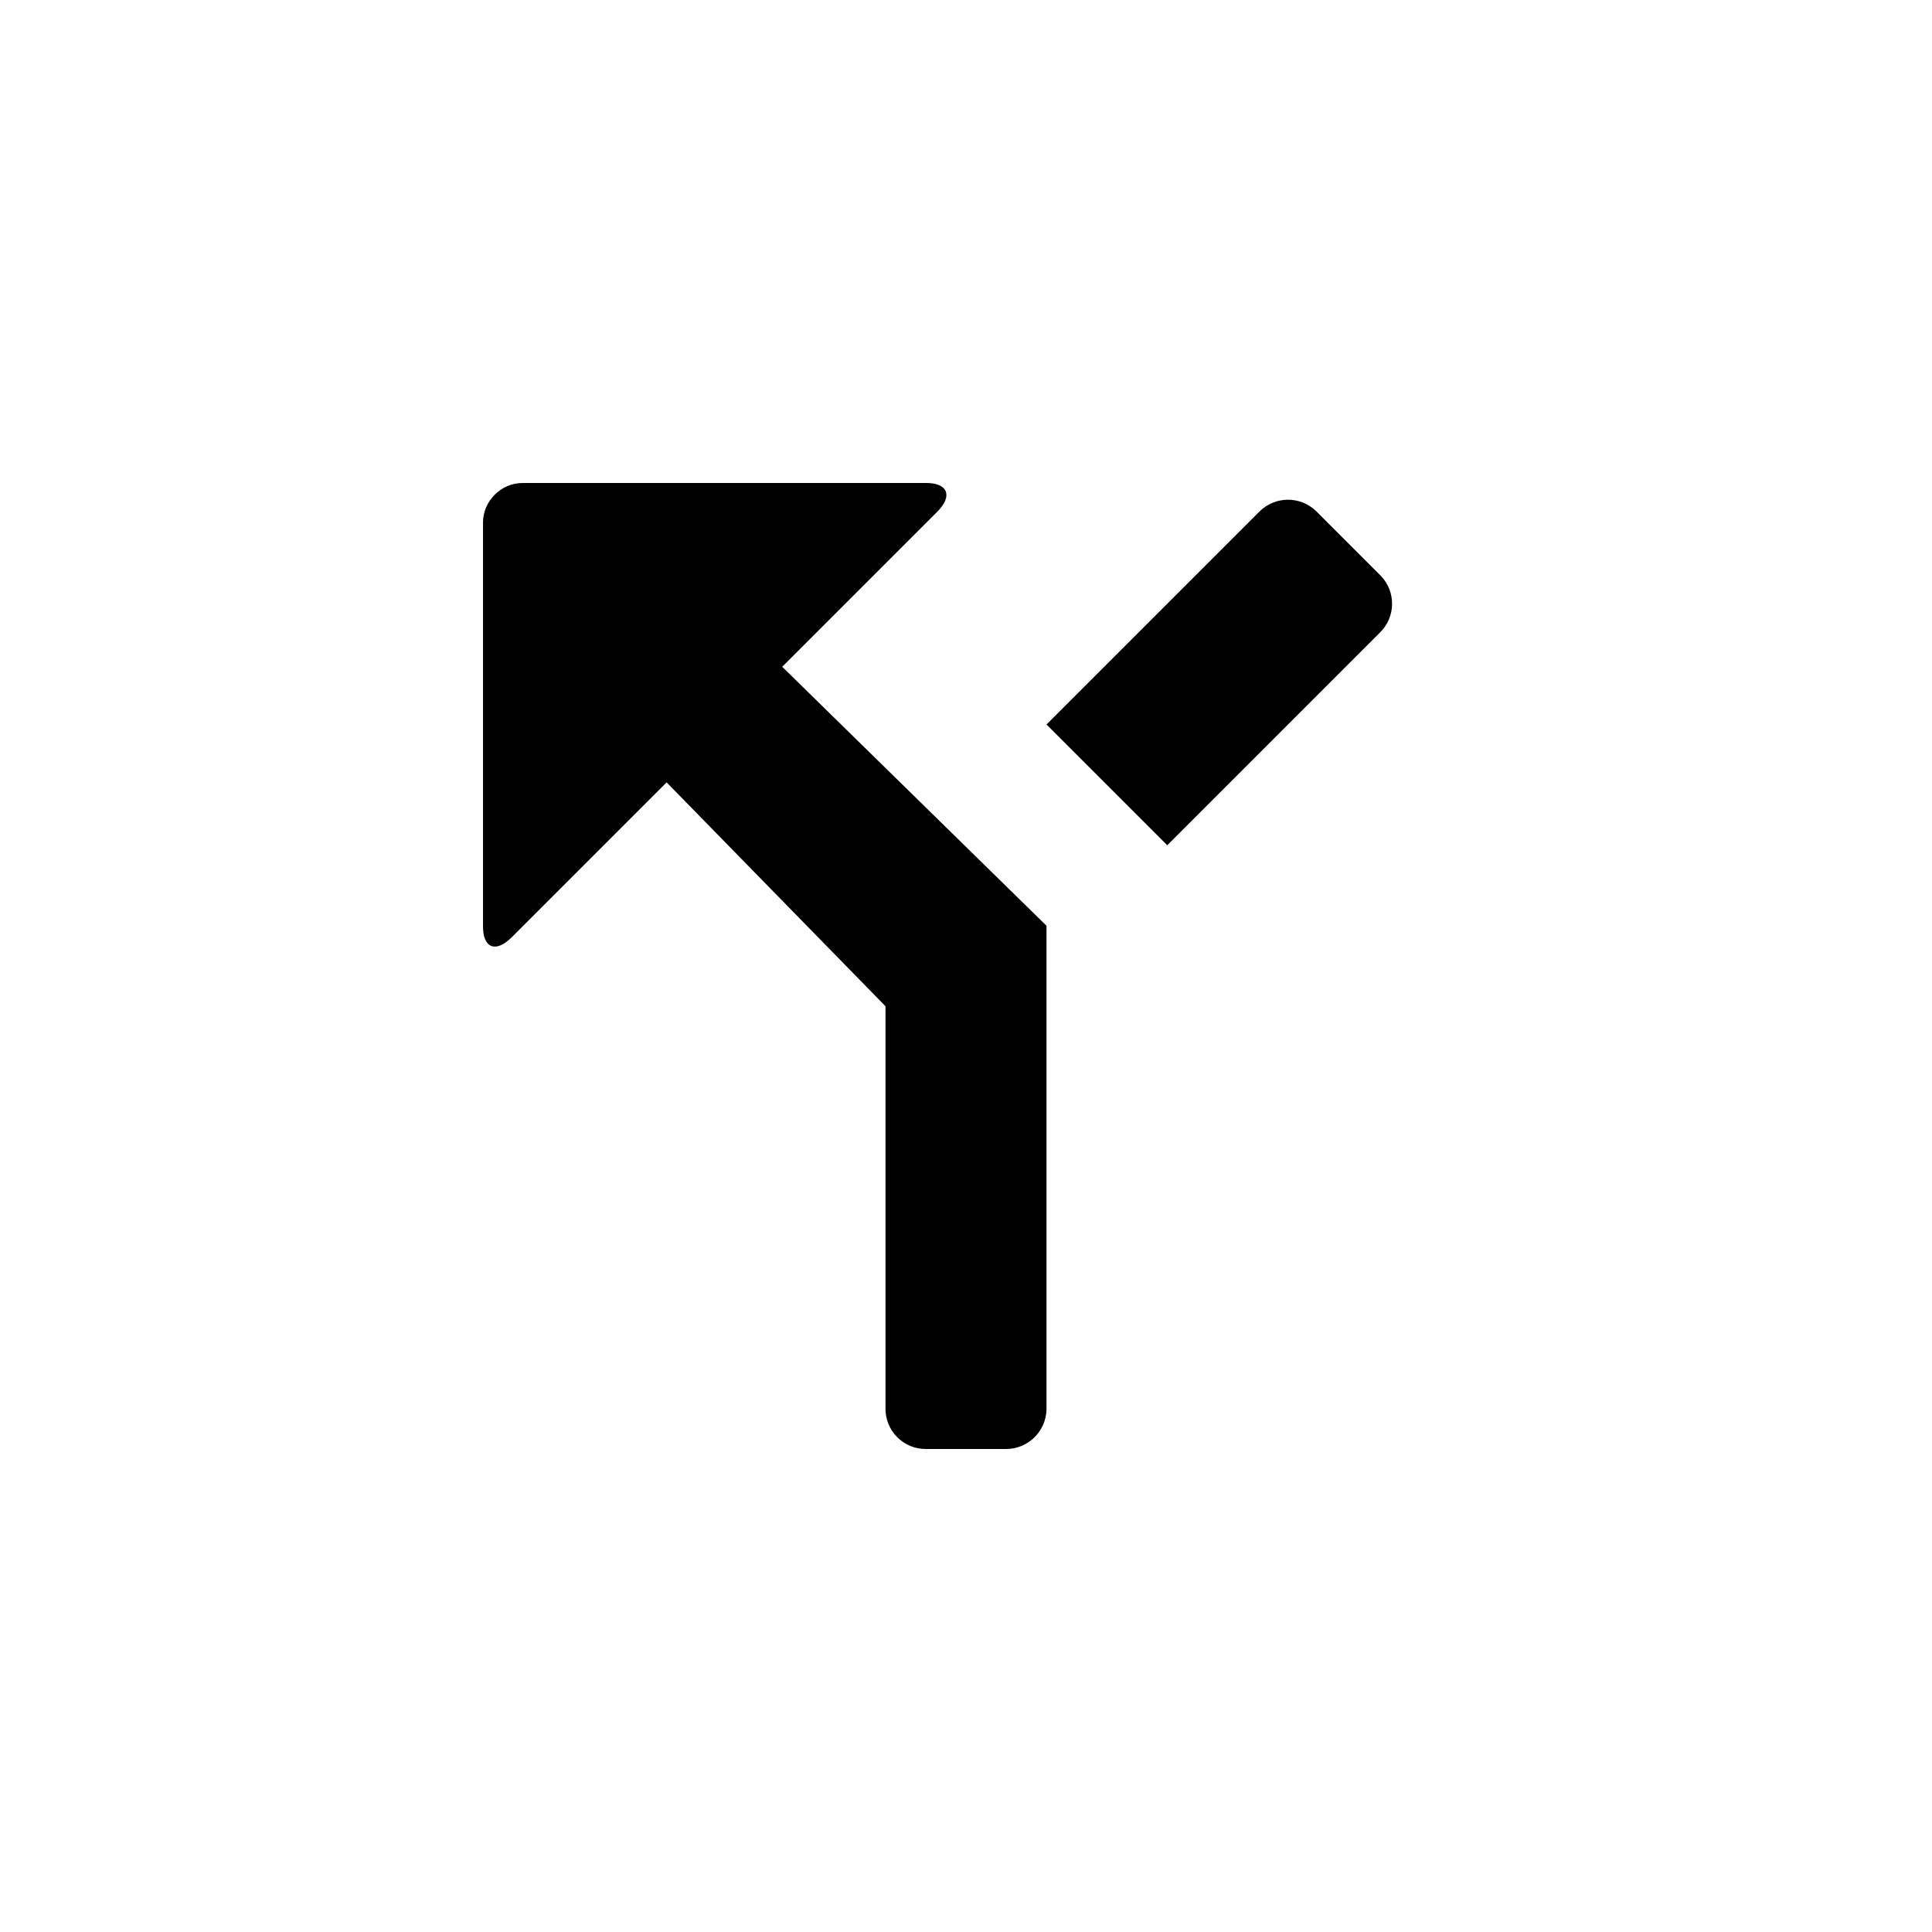
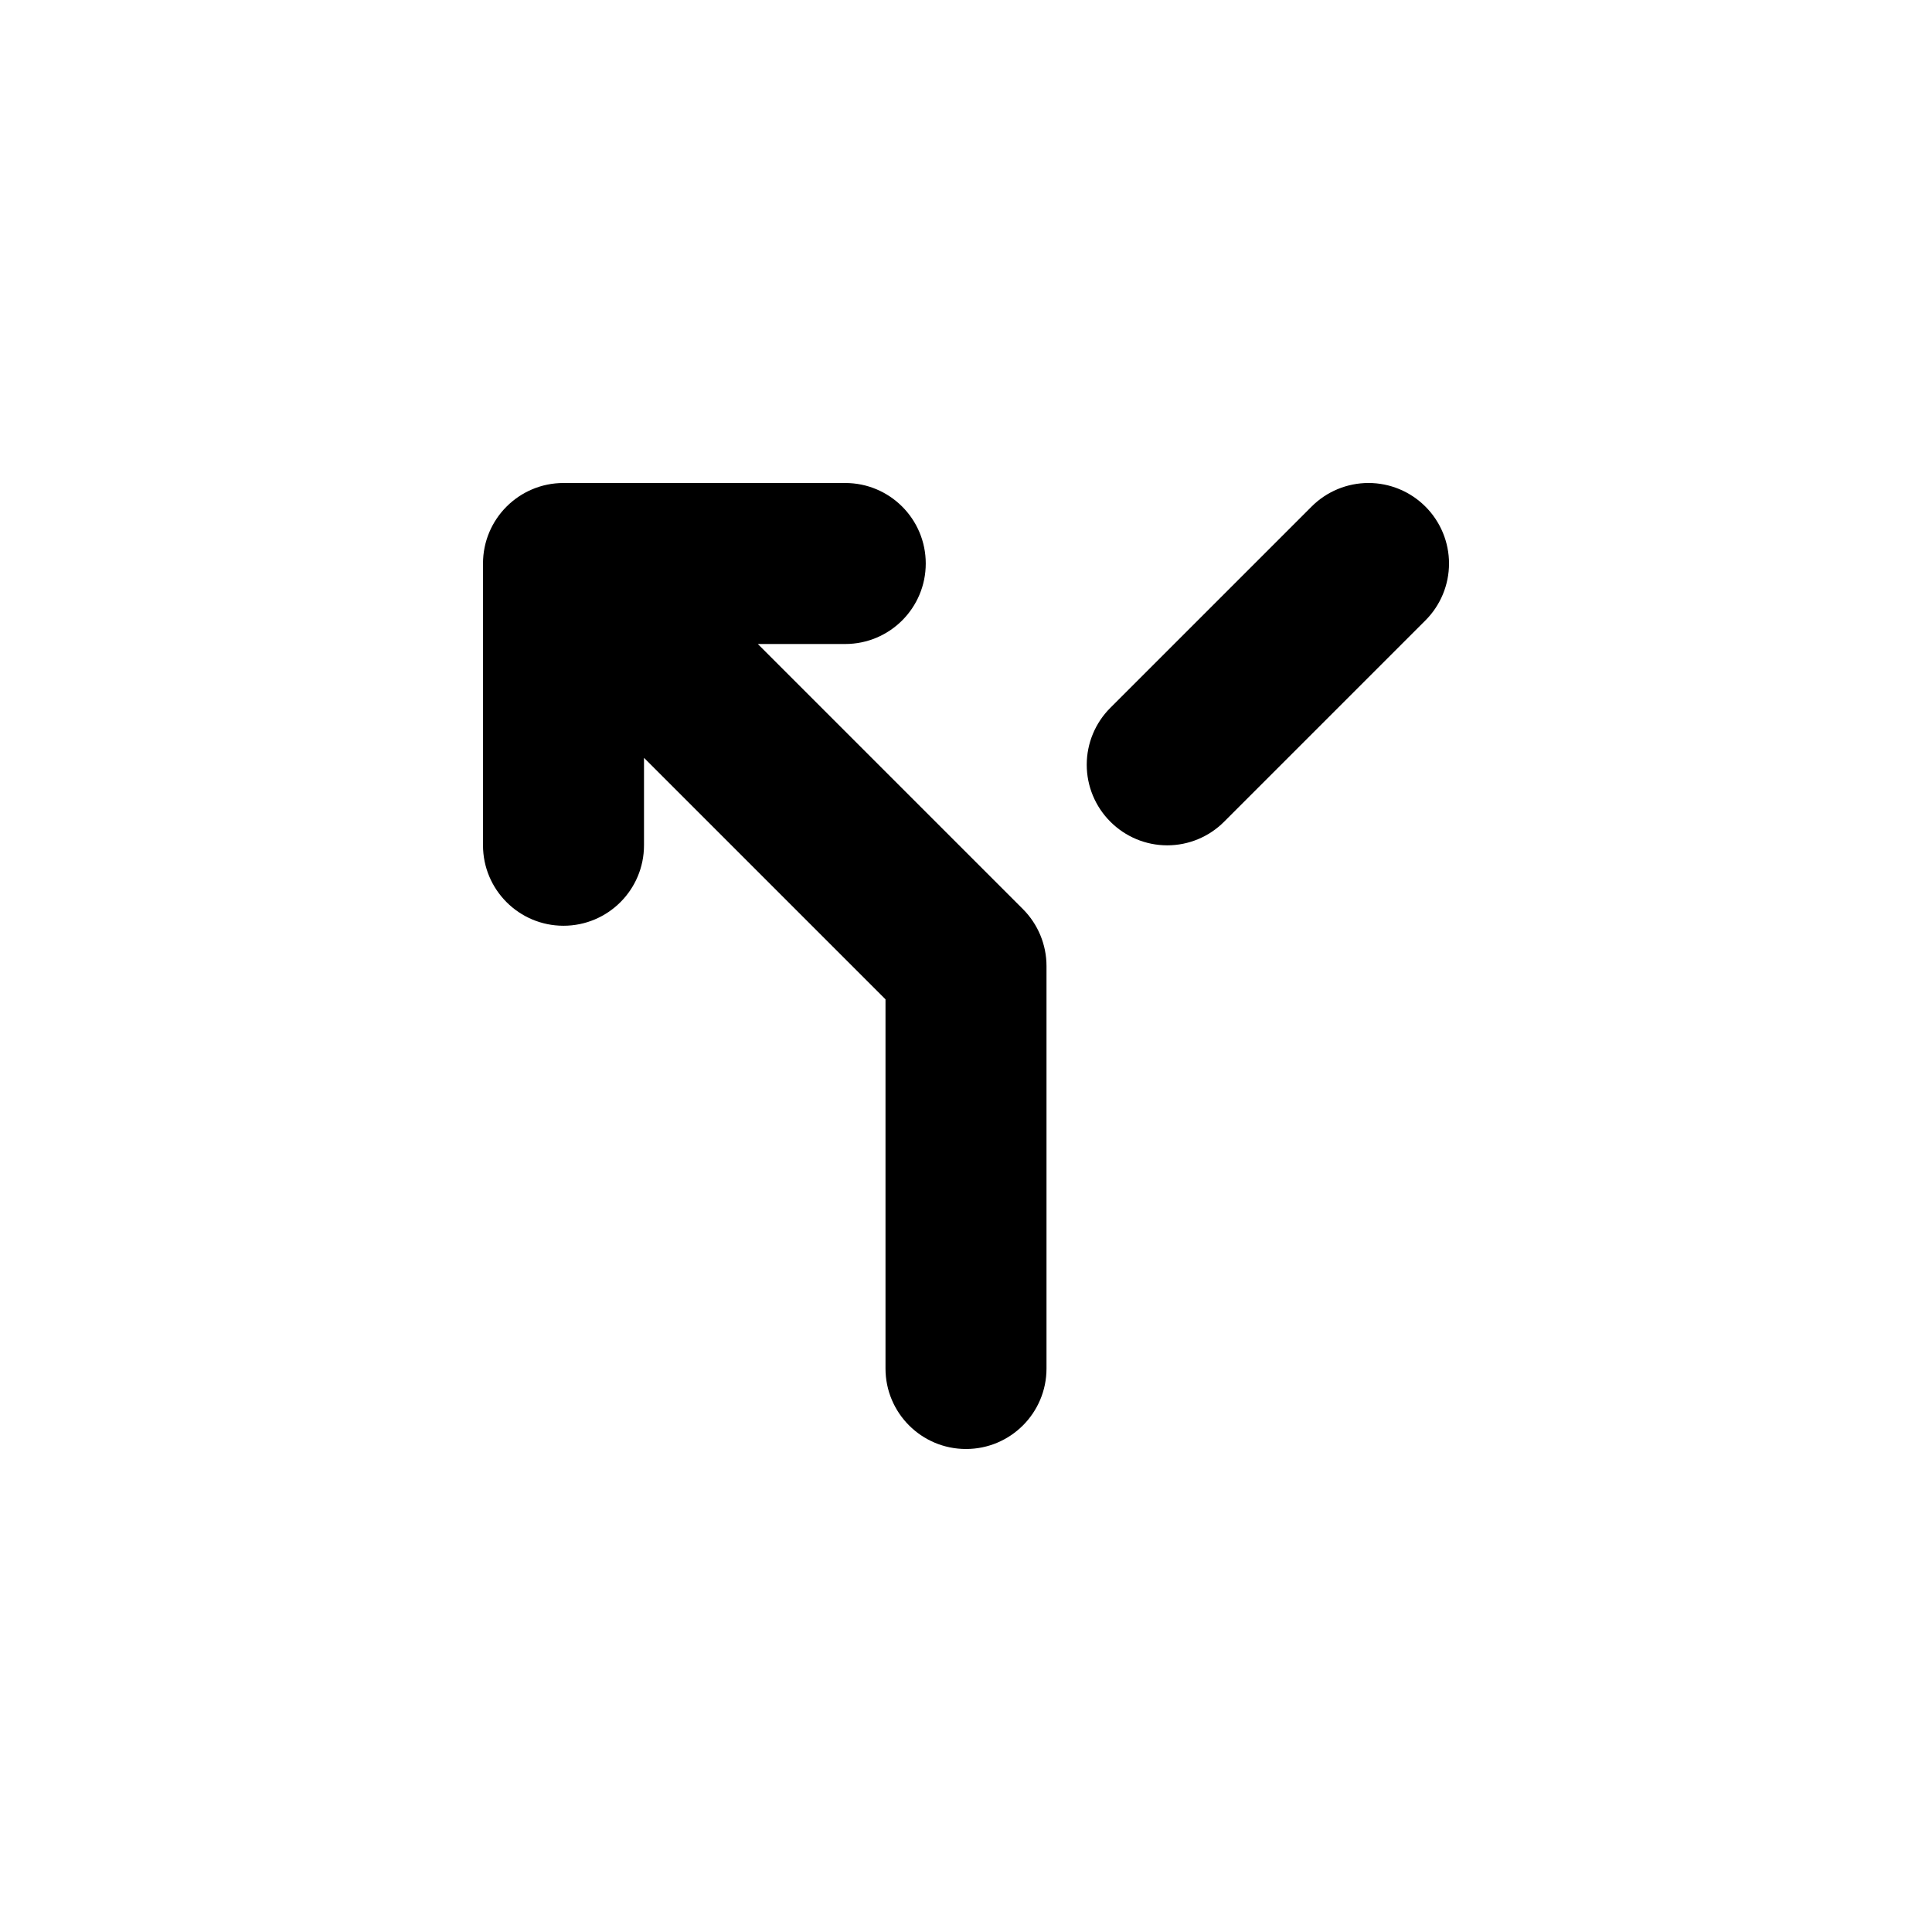
<svg width="24" height="24" viewBox="0 0 24 24">
-   <path d="M8.281 9.719l-1.924 1.924C6.16 11.84 6 11.78 6 11.509V6.491C6 6.228 6.22 6 6.491 6h5.018c.263 0 .331.16.134.357L9.717 8.283 13 11.5v6.009a.503.503 0 0 1-.505.491h-.99a.499.499 0 0 1-.505-.508V12.5L8.281 9.719zm7.363-3.363a.502.502 0 0 1 .704-.008l.804.804a.5.5 0 0 1-.008.704L14.5 10.5 13 9l2.644-2.644z" fill="currentColor" />
+   <path d="M9.414 8l3.293 3.293c.187.187.293.442.293.707v5a1 1 0 0 1-2 0v-4.586l-3-3V10.5a1 1 0 0 1-2 0V7a1 1 0 0 1 1-1h3.5a1 1 0 0 1 0 2H9.414zm8.293-1.707a.999.999 0 0 1 0 1.414l-2.5 2.5a.997.997 0 0 1-1.414 0 .999.999 0 0 1 0-1.414l2.5-2.5a.999.999 0 0 1 1.414 0z" fill="currentColor" fill-rule="evenodd" />
</svg>
